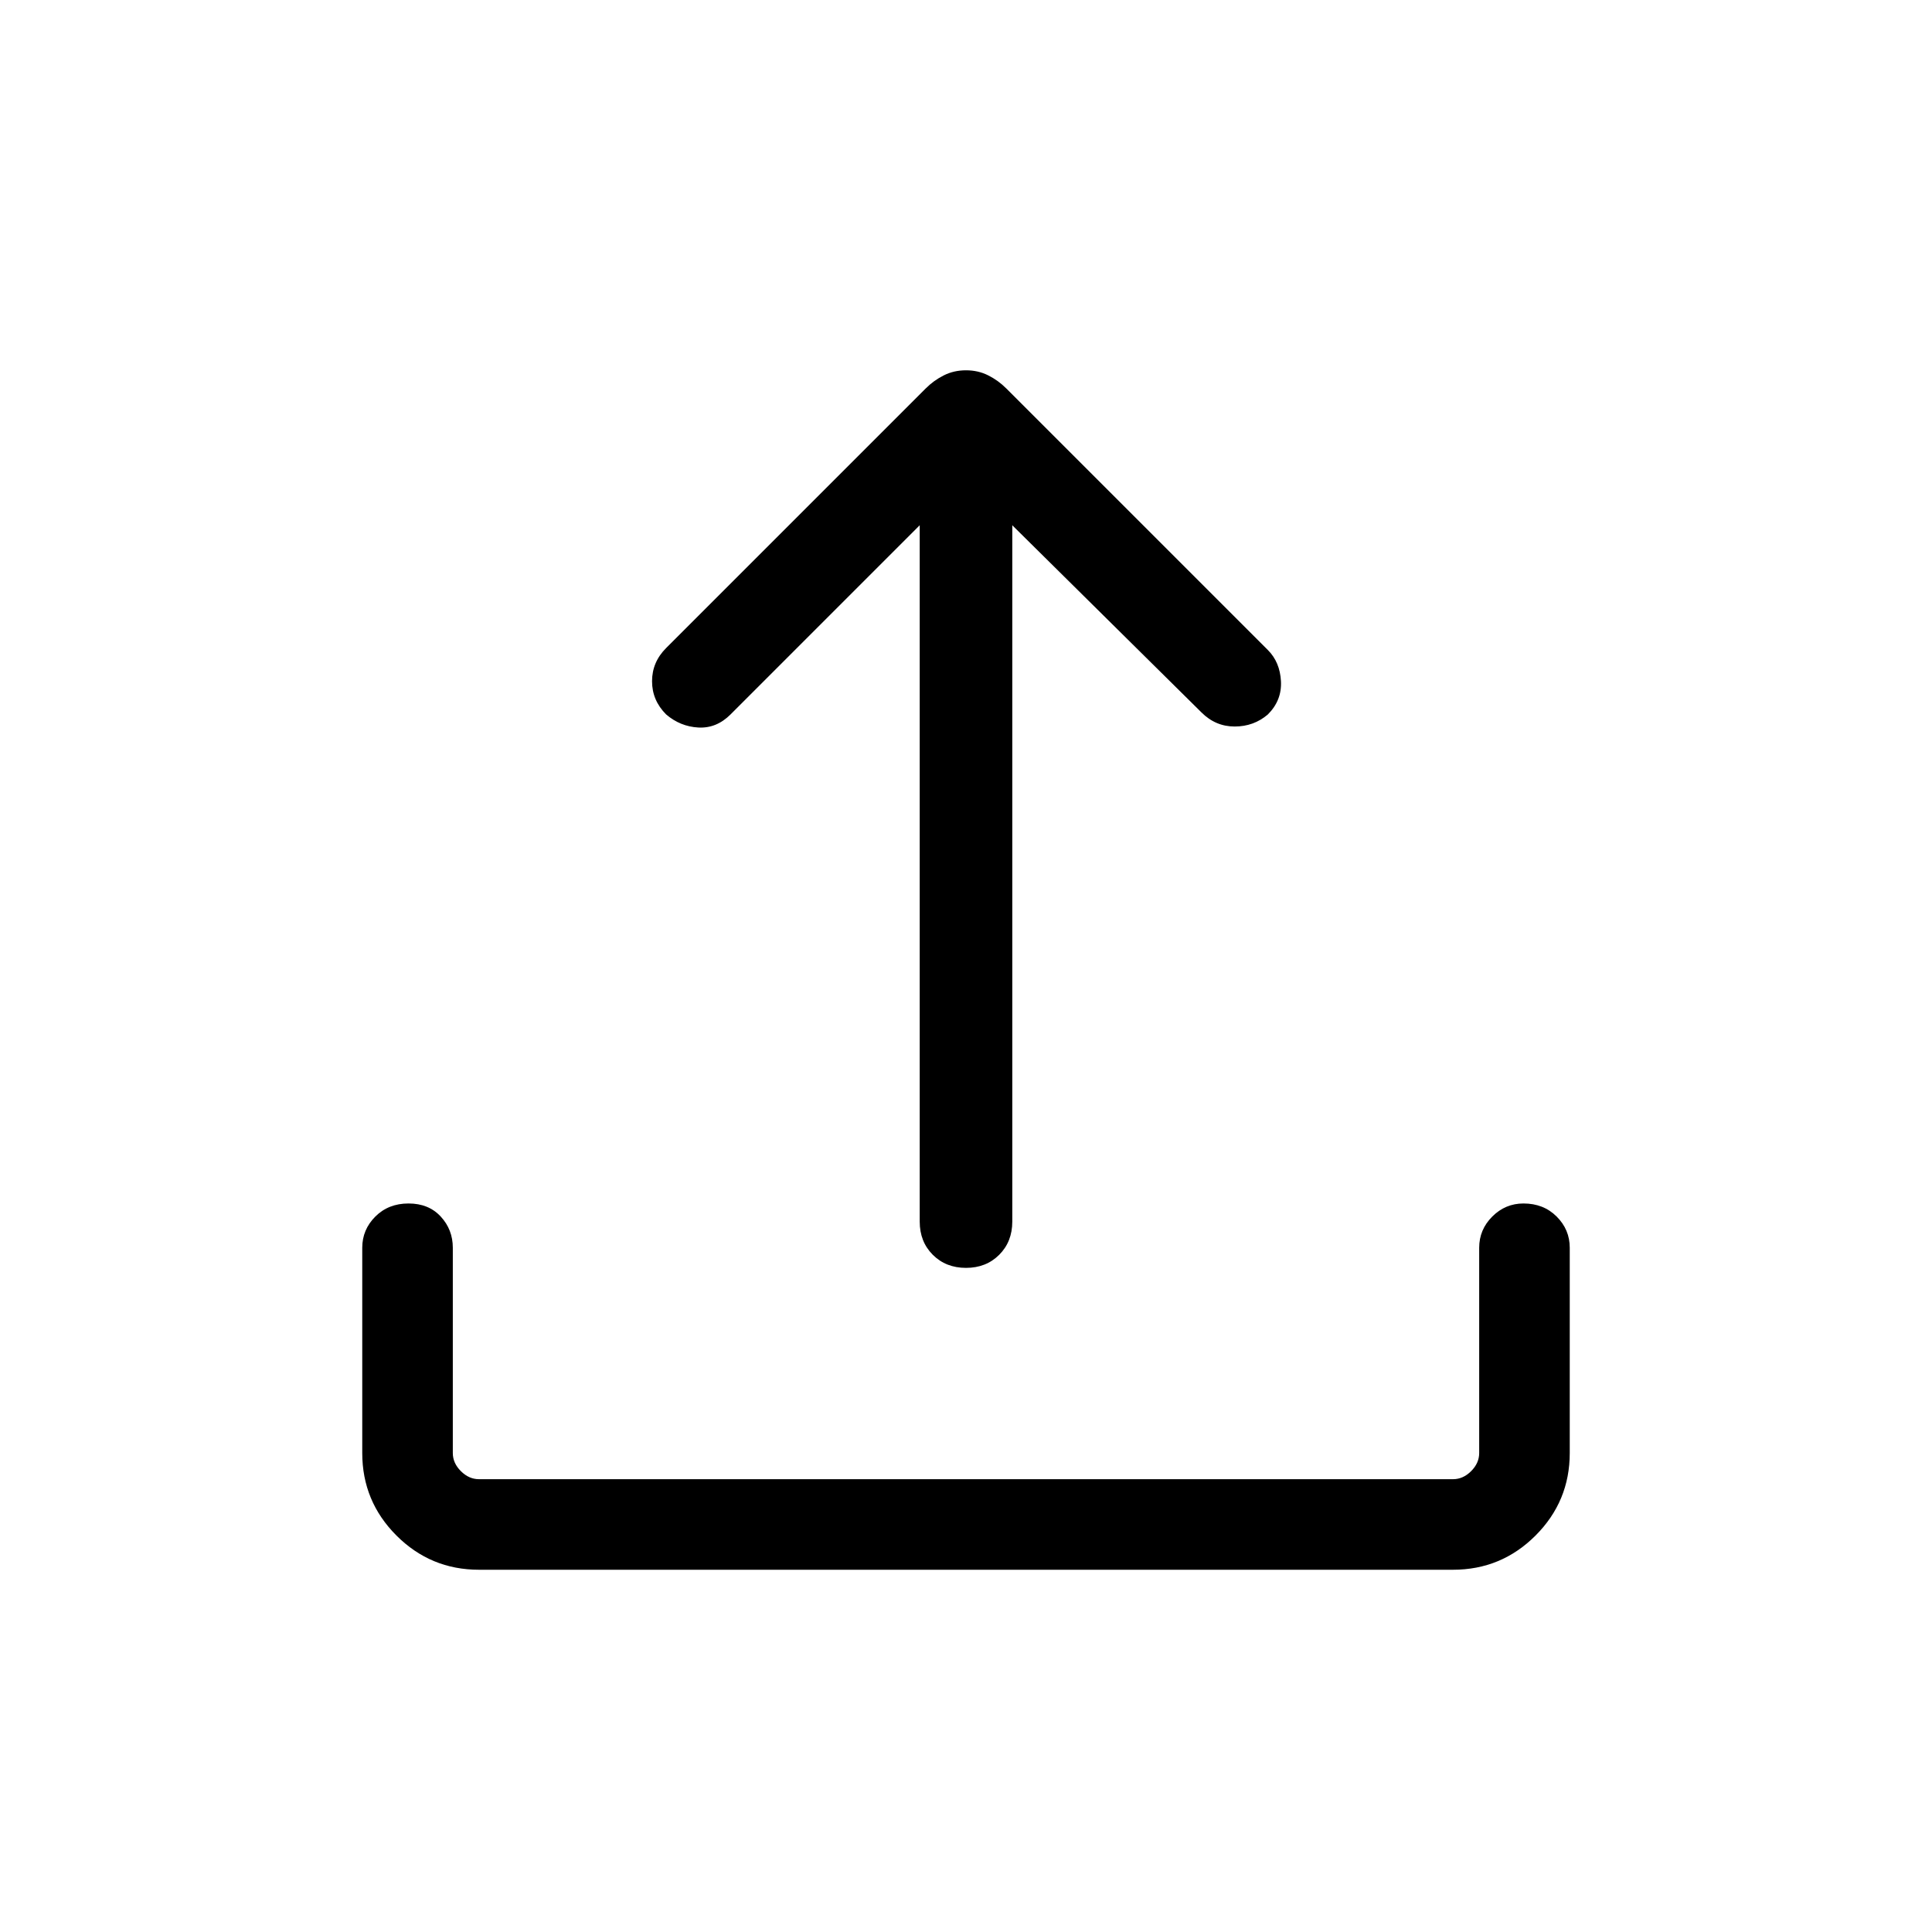
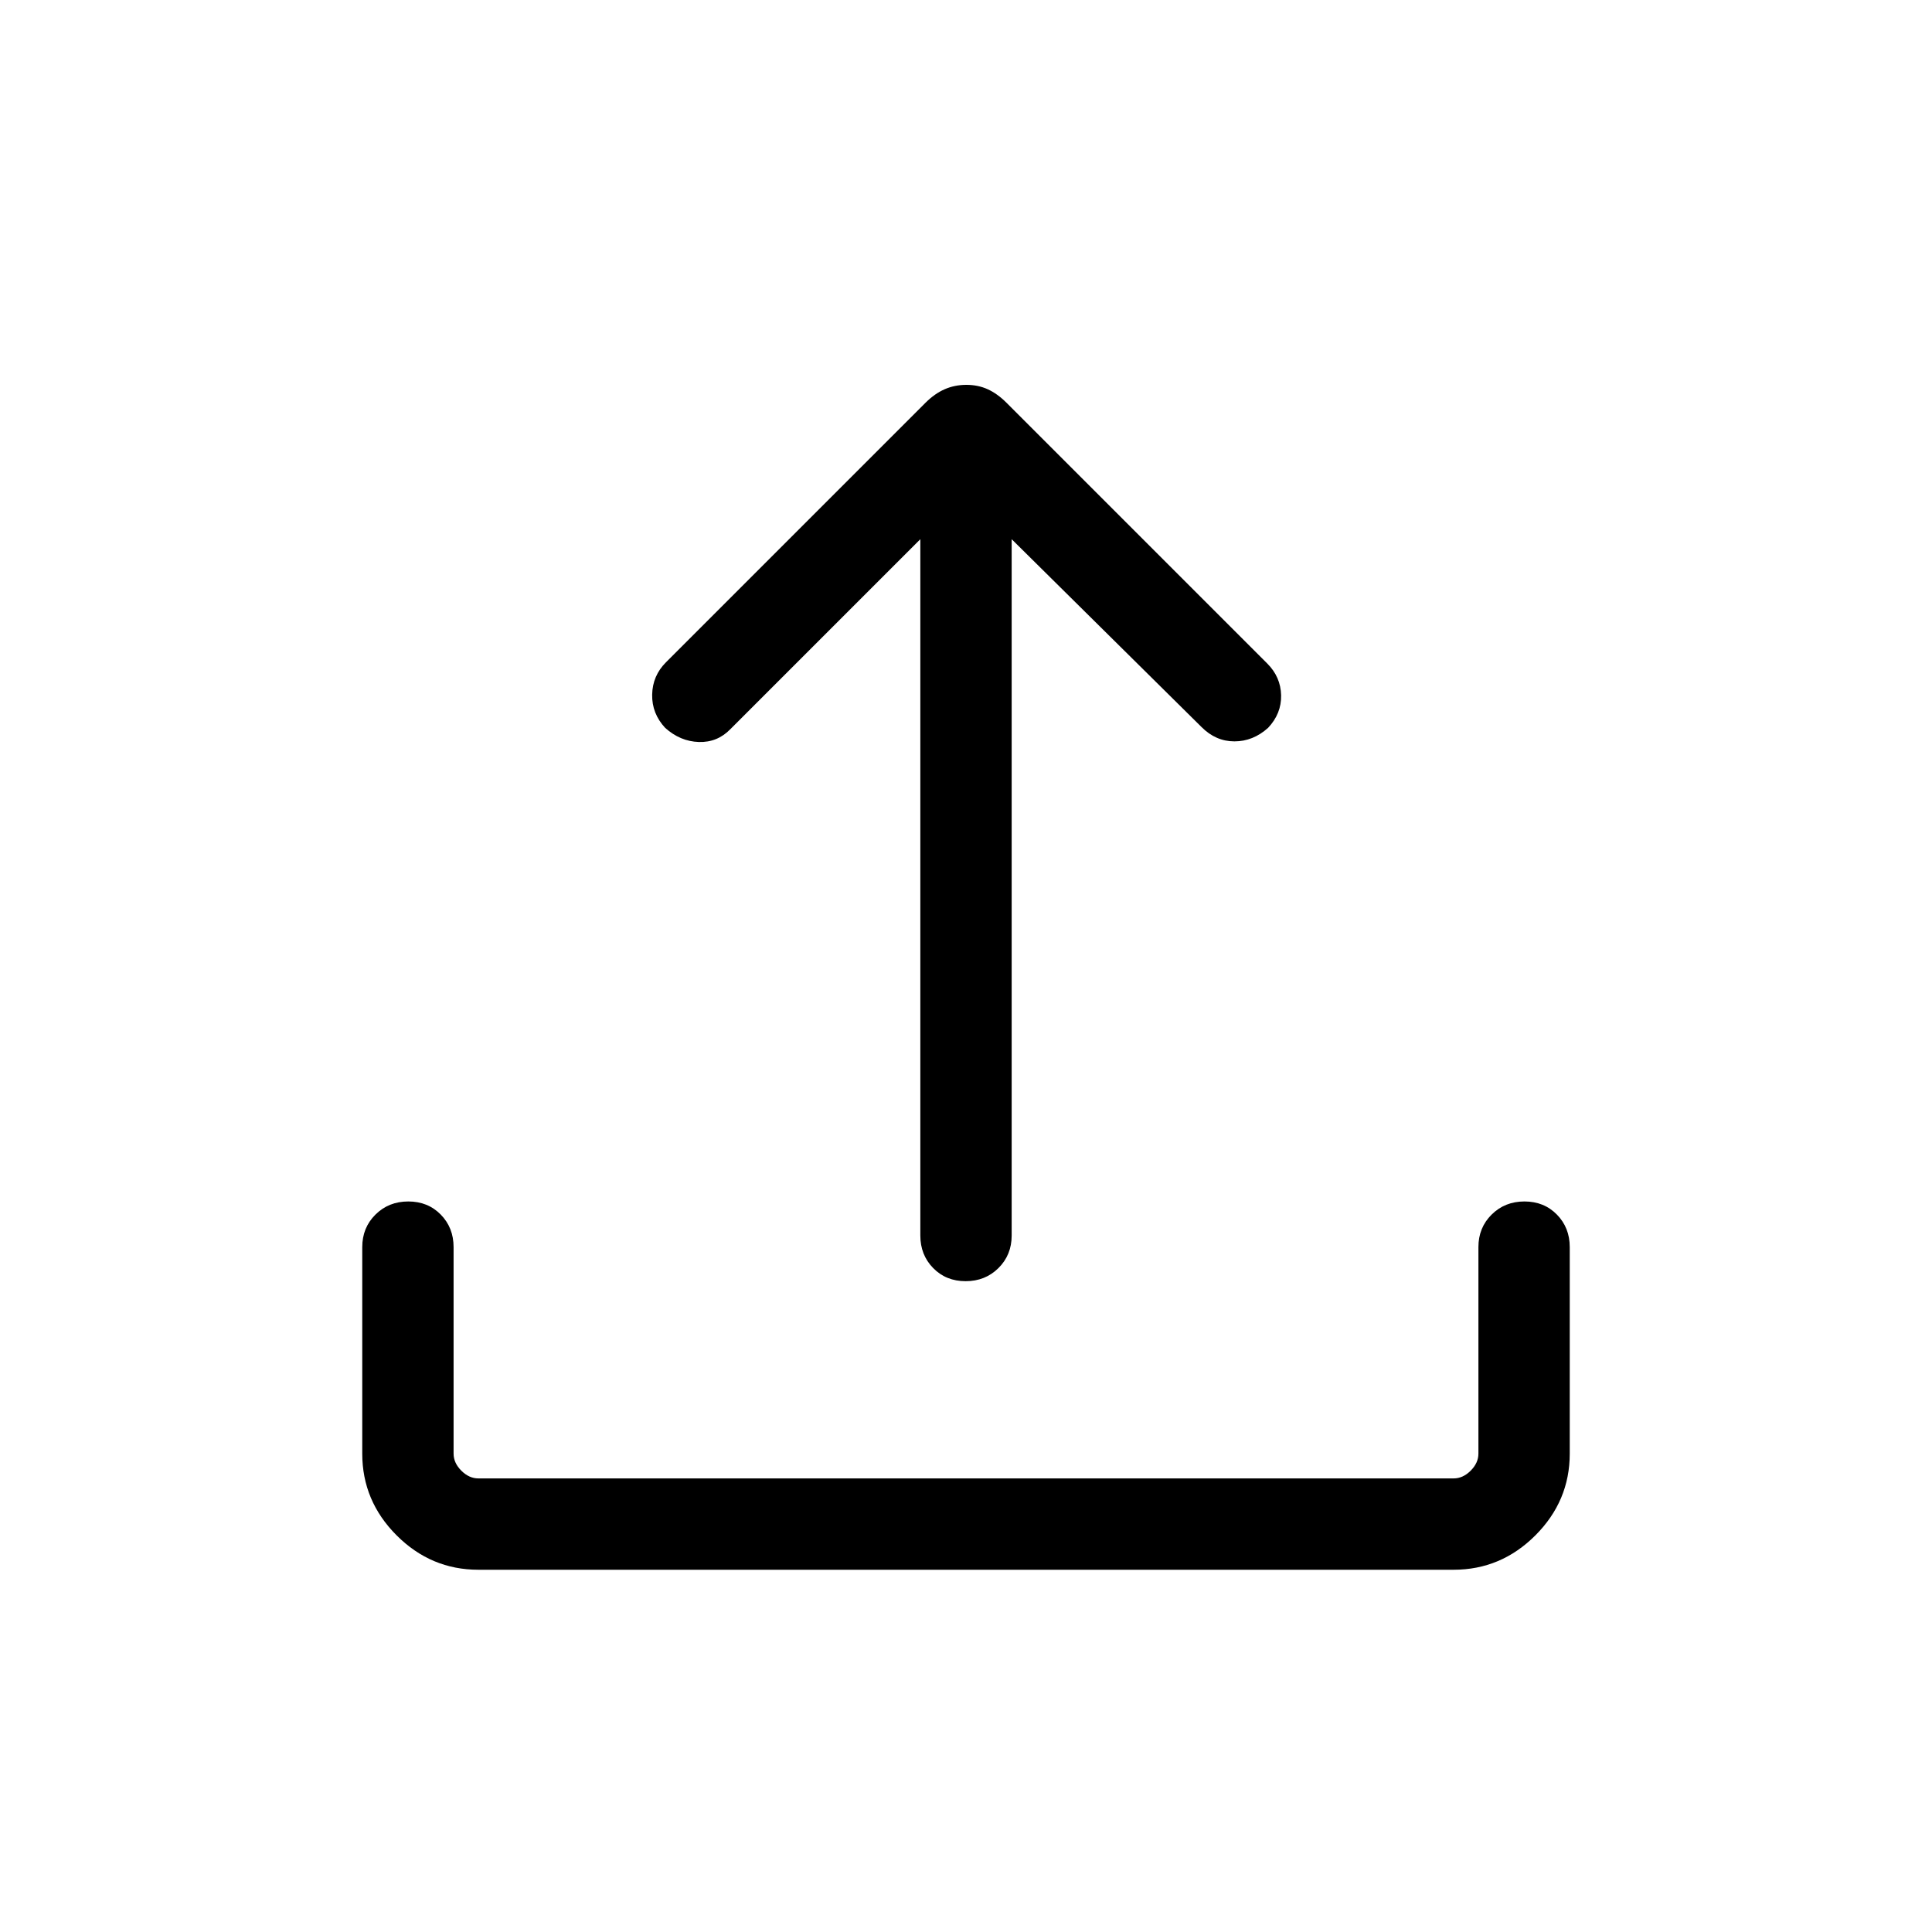
- <svg xmlns="http://www.w3.org/2000/svg" height="48" width="48">
-   <path d="M24 31.5q-.5 0-.825-.325-.325-.325-.325-.825v-17.3l-4.7 4.7q-.35.35-.8.325-.45-.025-.8-.325-.35-.35-.35-.825t.35-.825L23 9.65q.2-.2.45-.325T24 9.2q.3 0 .55.125.25.125.45.325l6.5 6.5q.3.3.325.775.025.475-.325.825-.35.3-.825.3t-.825-.35l-4.7-4.65v17.3q0 .5-.325.825-.325.325-.825.325ZM11.9 39q-1.2 0-2.05-.85Q9 37.3 9 36.1V31q0-.45.325-.775t.825-.325q.5 0 .8.325.3.325.3.775v5.1q0 .25.2.45t.45.2h24.2q.25 0 .45-.2t.2-.45V31q0-.45.325-.775t.775-.325q.5 0 .825.325Q39 30.55 39 31v5.1q0 1.2-.85 2.05-.85.85-2.05.85Z" />
+ <svg xmlns="http://www.w3.org/2000/svg" height="48" viewBox="0 -960 960 960" width="48">
+   <path d="M237.694-180.001q-23.529 0-40.611-17.082-17.082-17.082-17.082-40.611v-102.614q0-9.663 6.567-16.178Q193.135-363 202.875-363q9.741 0 16.126 6.514 6.384 6.515 6.384 16.178v102.614q0 4.616 3.846 8.463 3.847 3.846 8.463 3.846h484.612q4.616 0 8.463-3.846 3.846-3.847 3.846-8.463v-102.614q0-9.663 6.567-16.178Q747.748-363 757.489-363t16.125 6.514q6.385 6.515 6.385 16.178v102.614q0 23.529-17.082 40.611-17.082 17.082-40.611 17.082H237.694Zm219.614-512.077-94.384 94.385q-6.492 6.692-15.707 6.384-9.216-.307-16.684-7-6.653-7.146-6.477-16.534.177-9.388 6.869-16.08l128.906-128.906q4.554-4.554 9.546-6.747 4.992-2.192 10.808-2.192 5.815 0 10.623 2.192 4.807 2.193 9.346 6.731l129.537 129.537q6.692 6.692 6.884 15.807.192 9.116-6.493 16.192-7.468 6.693-16.699 6.693-9.23 0-16.307-7.077l-94.384-93.385v346.001q0 9.663-6.567 16.177-6.567 6.515-16.307 6.515-9.741 0-16.125-6.515-6.385-6.514-6.385-16.177v-346.001Z" />
</svg>
